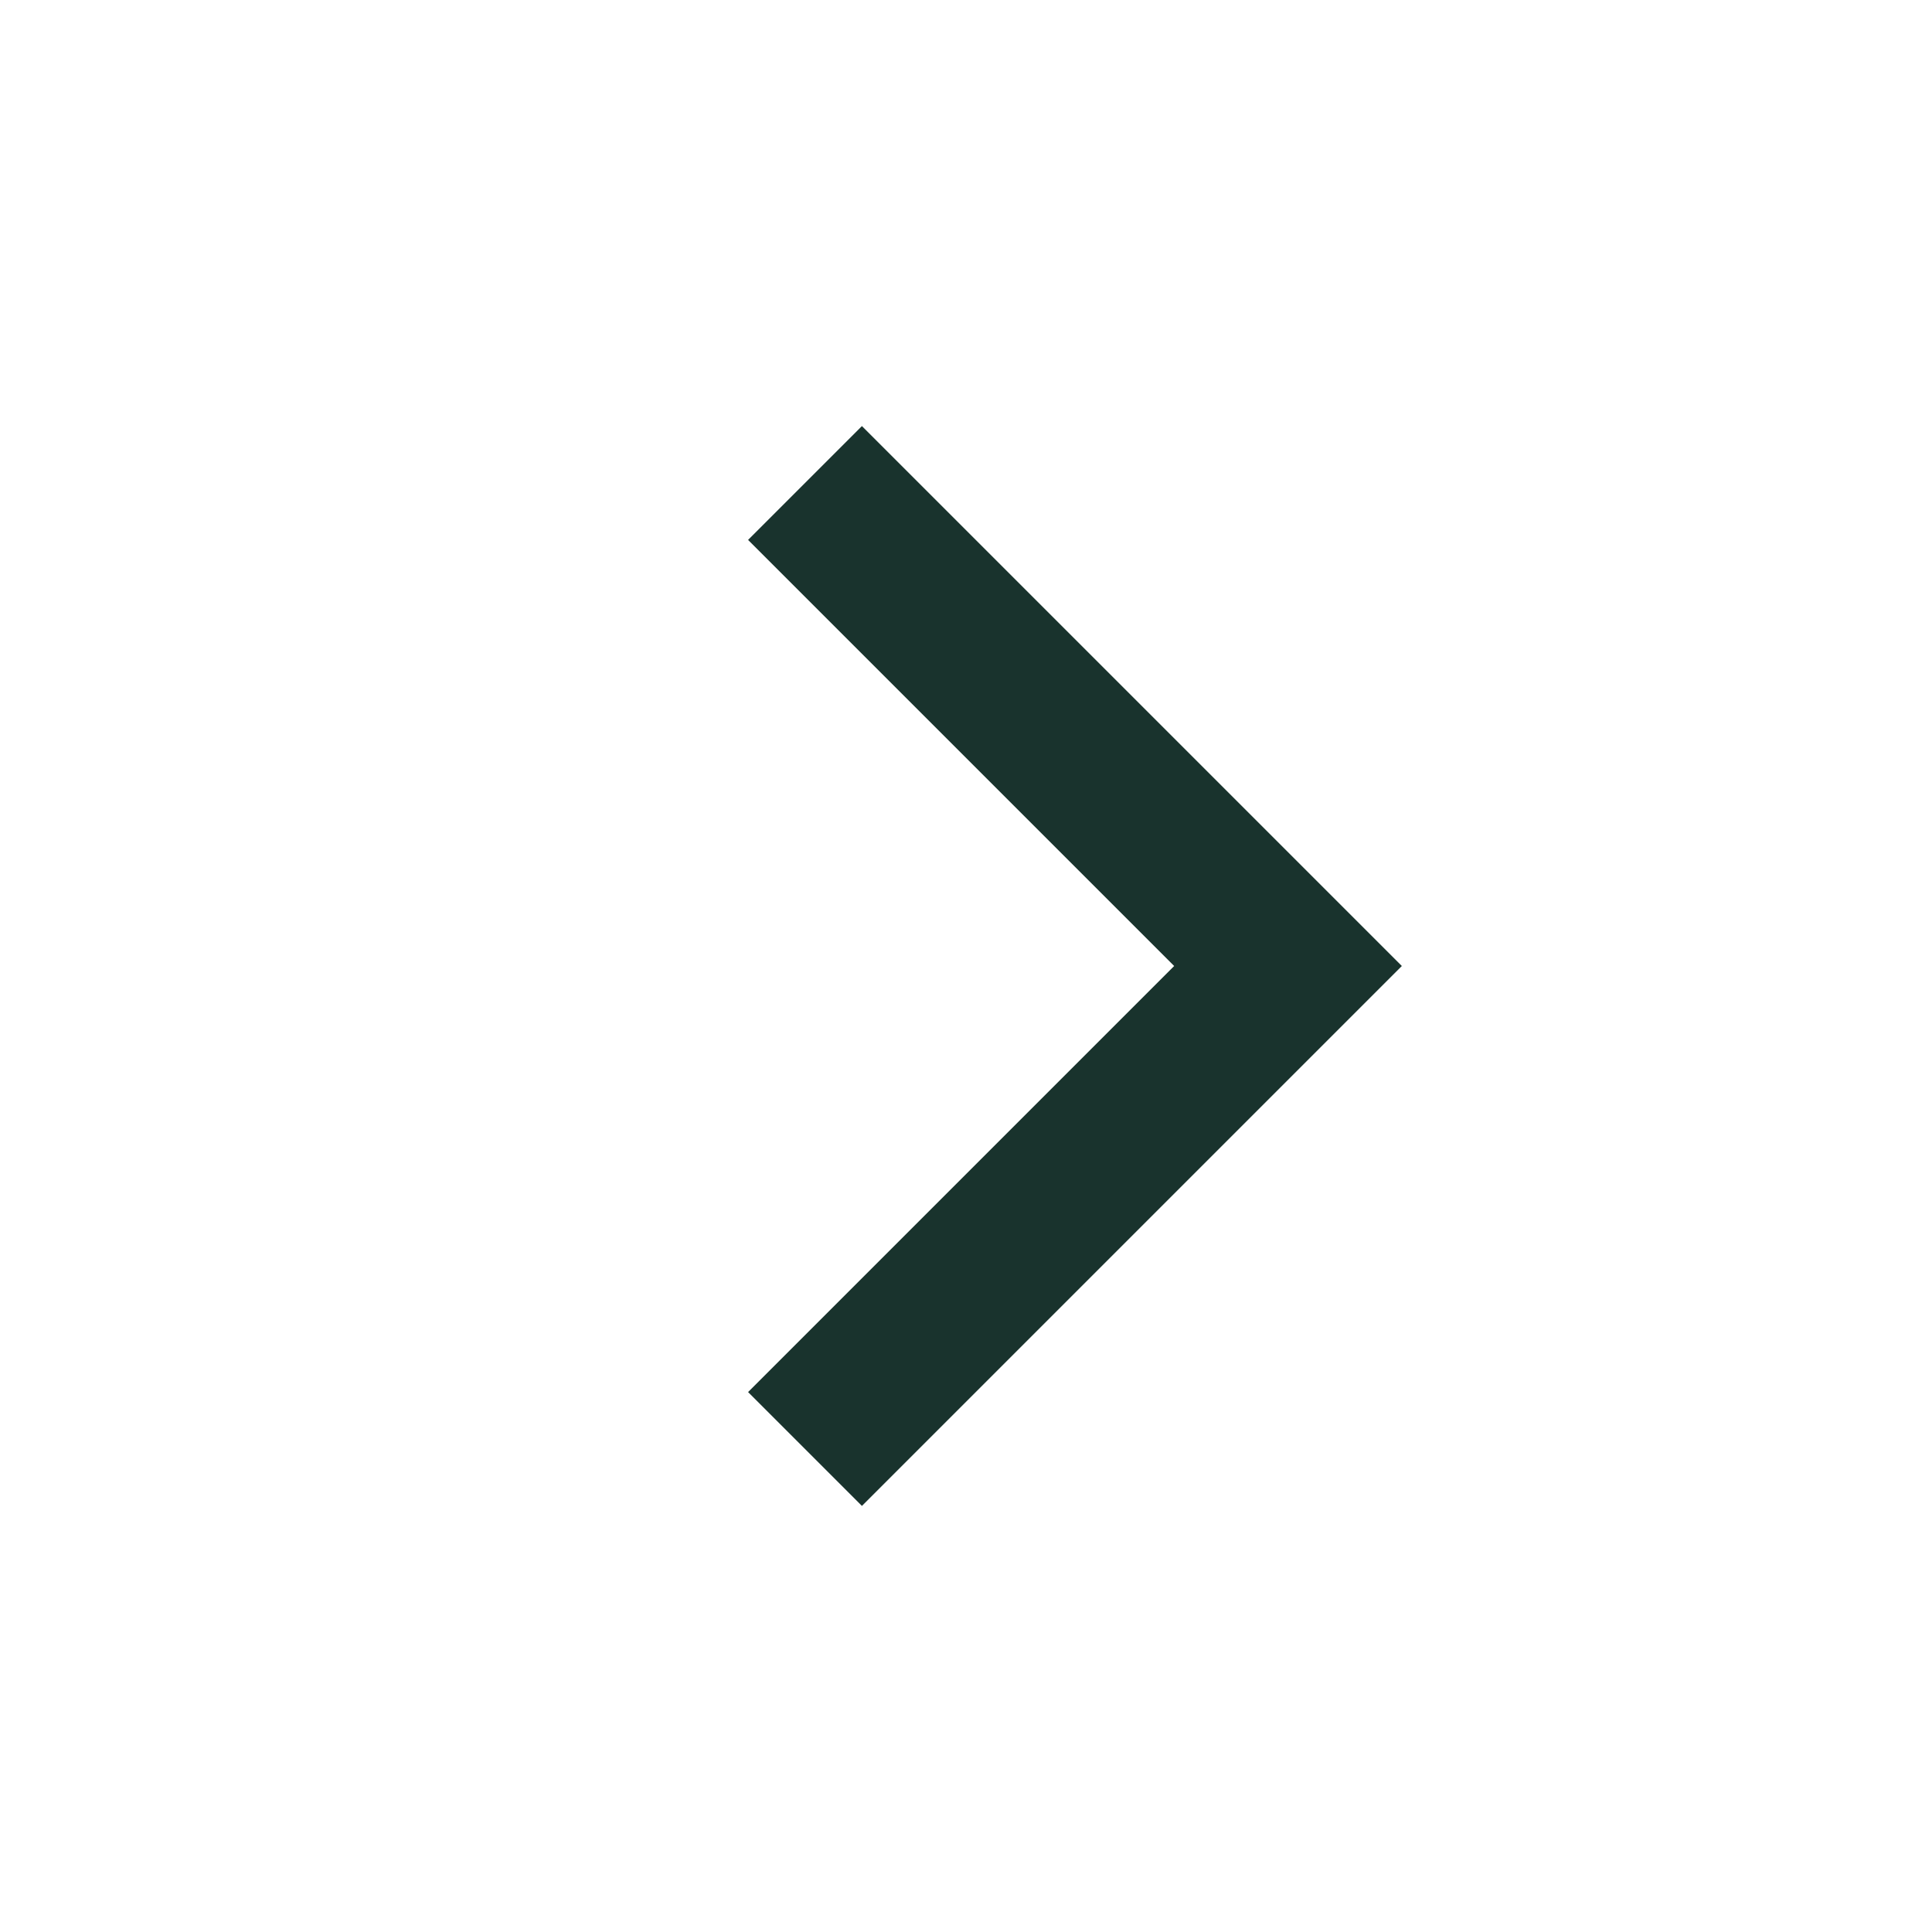
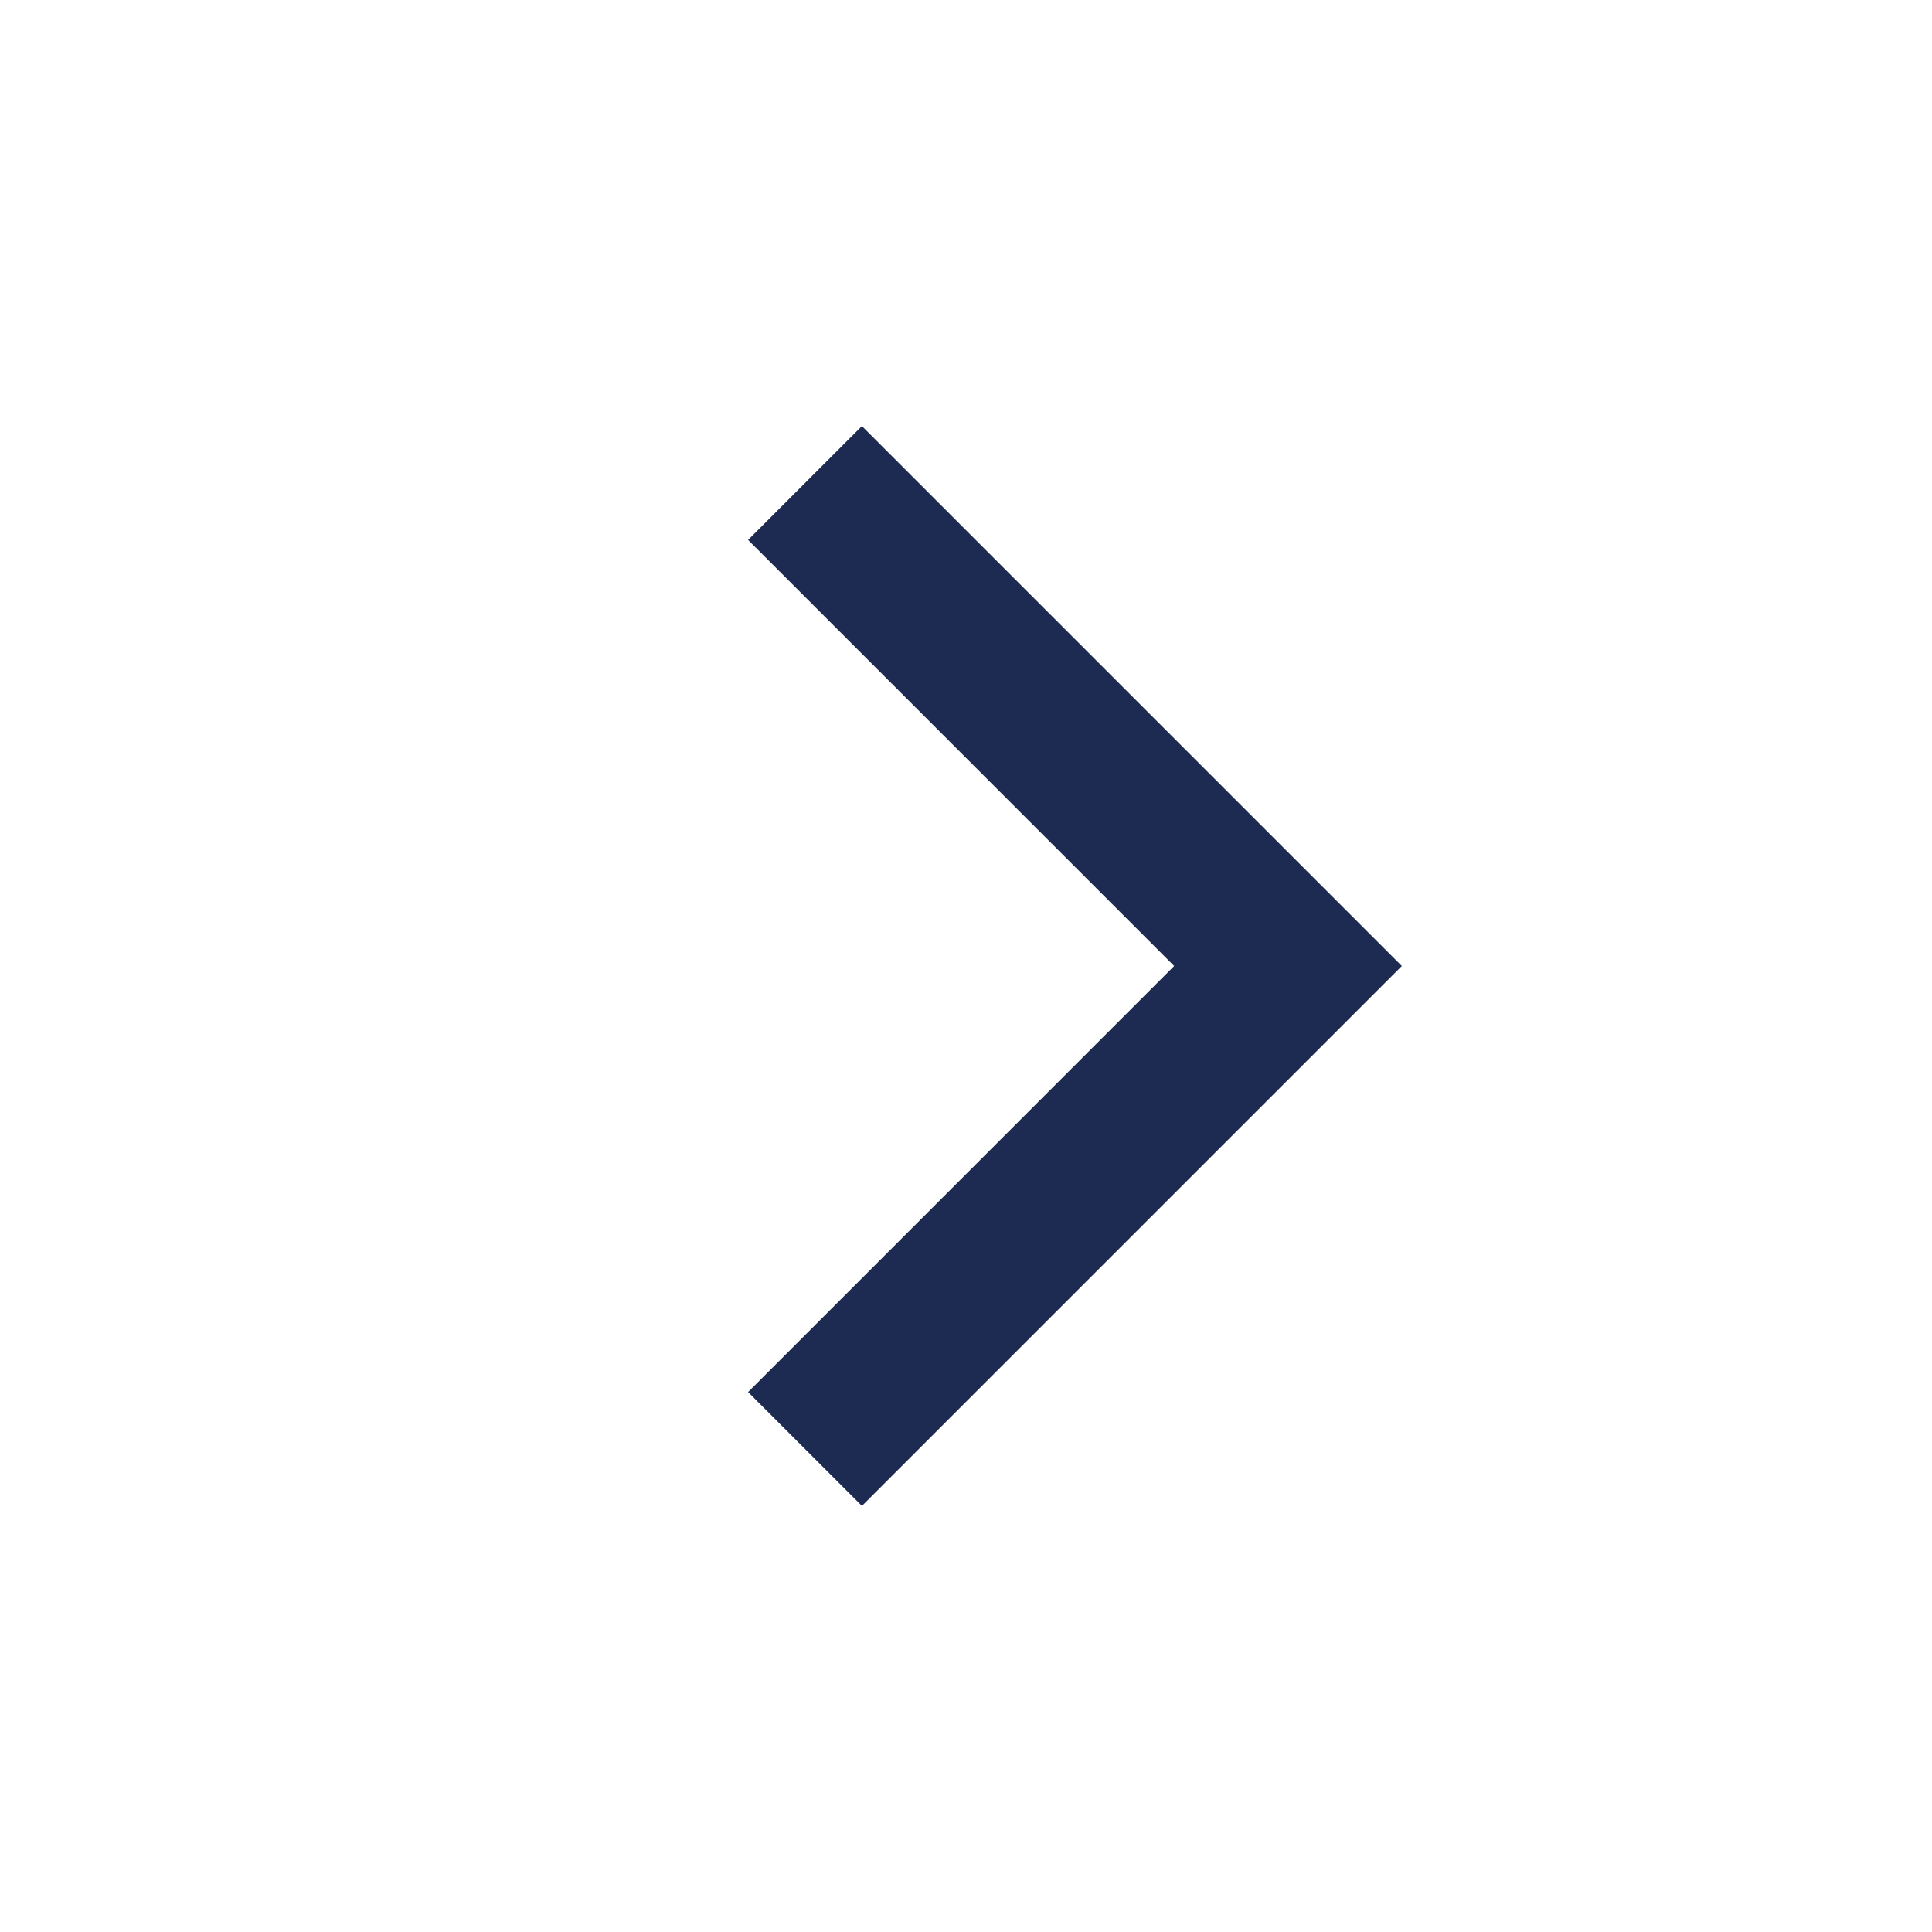
<svg xmlns="http://www.w3.org/2000/svg" width="24" height="24" viewBox="0 0 24 24">
  <clipPath id="box">
    <rect x="5" y="5" width="14" height="14" />
  </clipPath>
  <g clip-path="url(#box)">
-     <path transform="translate(5 5) scale(1)" d="M5 1L11 7L5 13" fill="none" stroke="#19332d" stroke-width="2" vector-effect="non-scaling-stroke" />
+     <path transform="translate(5 5) scale(1)" d="M5 1L11 7L5 13" fill="none" stroke="#1d2b53" stroke-width="2" vector-effect="non-scaling-stroke" />
  </g>
</svg>
